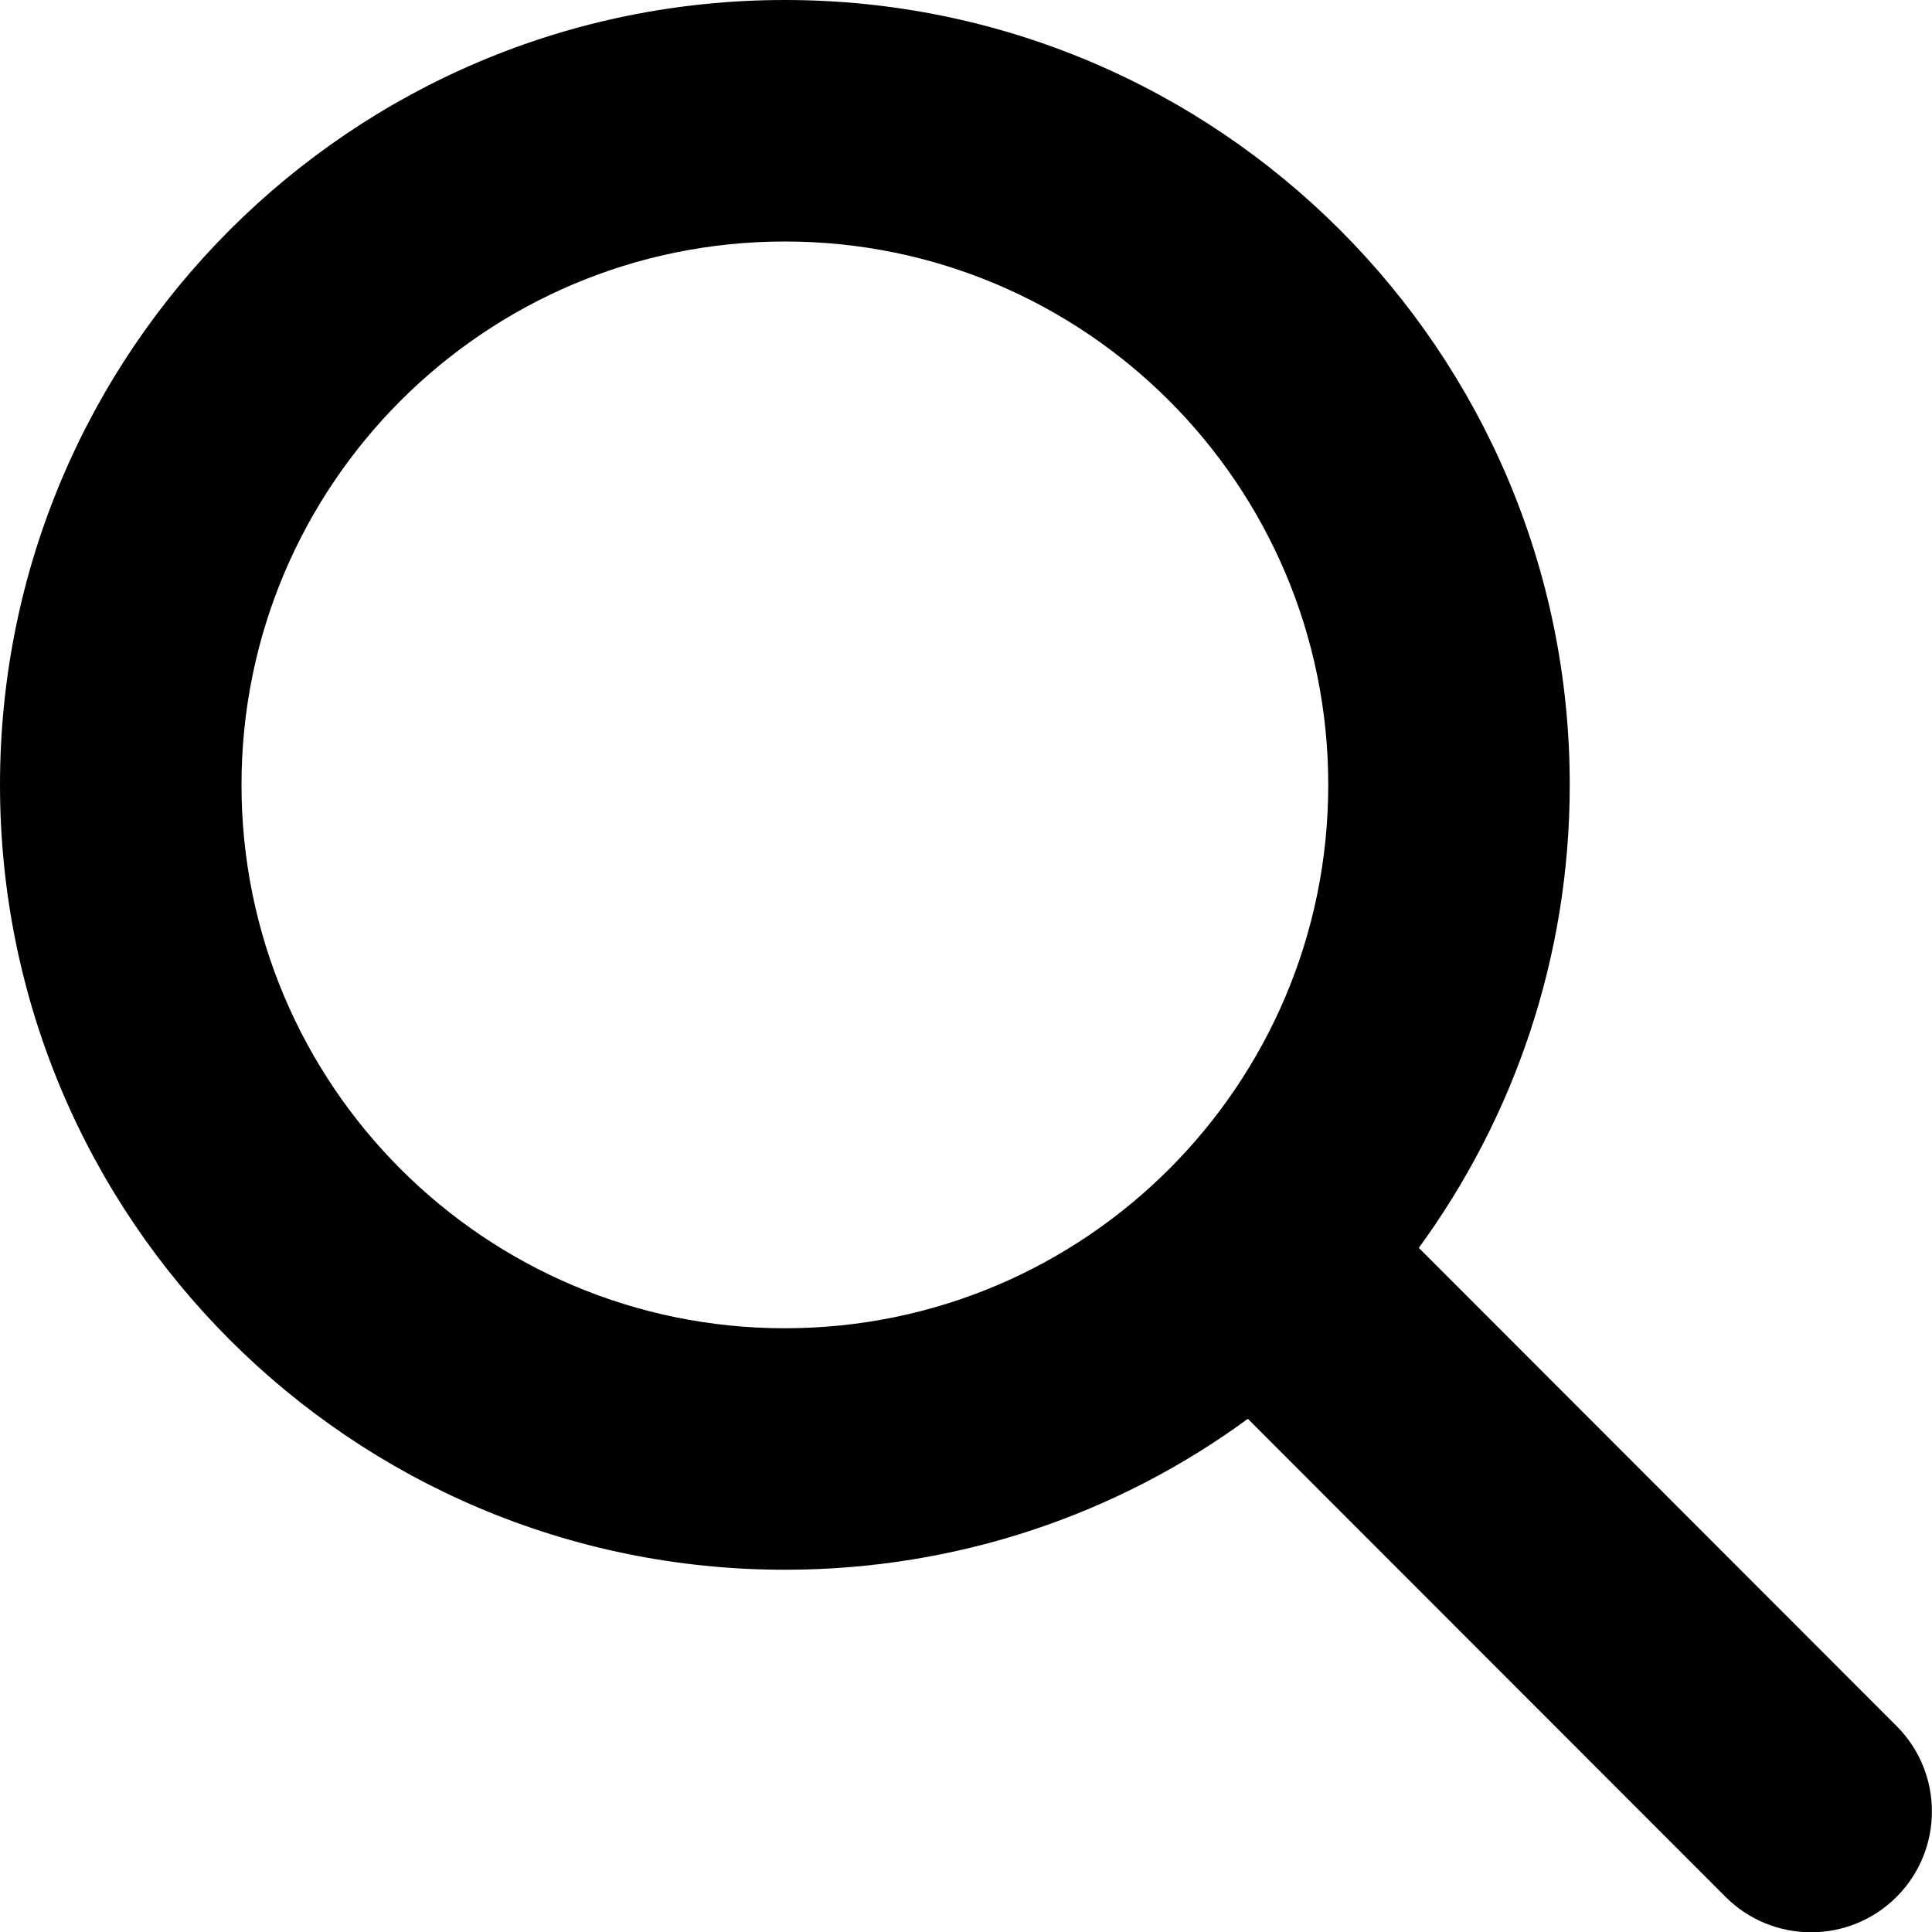
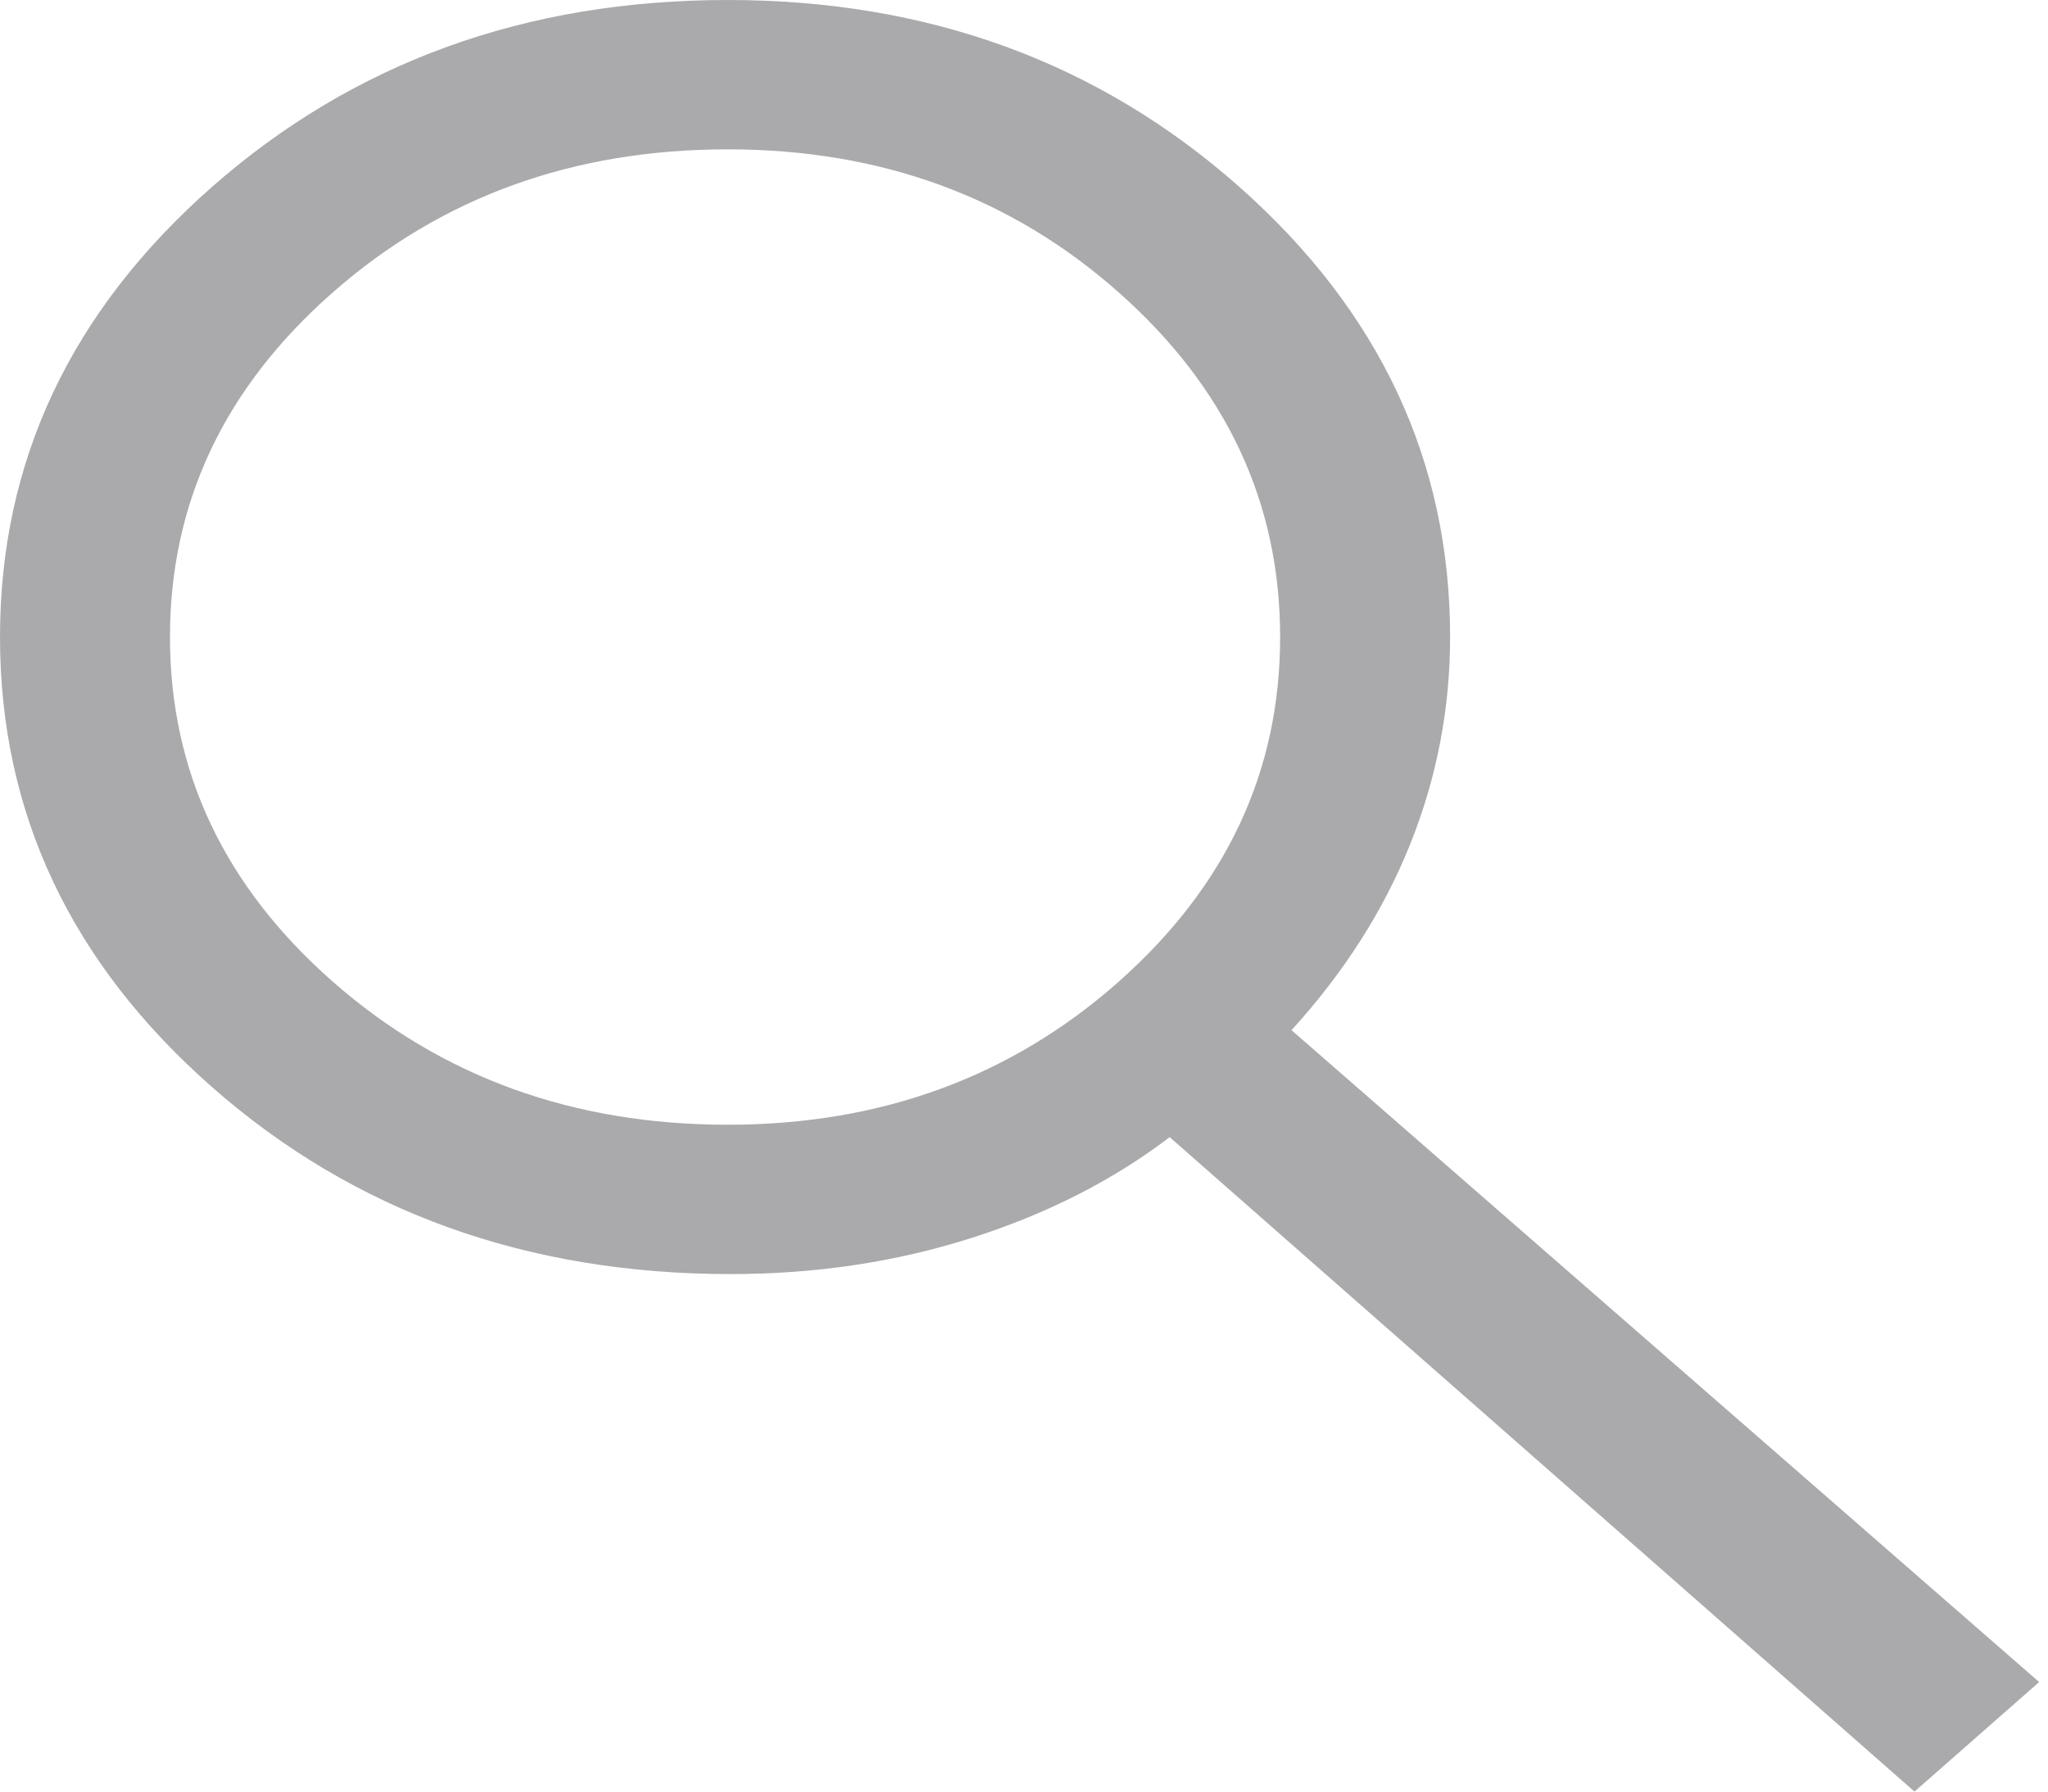
- <svg xmlns="http://www.w3.org/2000/svg" viewBox="0 0 512 512">
-   <path d="M416 208c0 45.9-14.9 88.3-40 122.7L502.6 457.4c12.5 12.5 12.5 32.8 0 45.3s-32.8 12.5-45.3 0L330.7 376c-34.4 25.2-76.8 40-122.7 40C93.1 416 0 322.9 0 208S93.1 0 208 0S416 93.1 416 208zM208 352a144 144 0 1 0 0-288 144 144 0 1 0 0 288z" />
+ <svg xmlns="http://www.w3.org/2000/svg" width="16" height="14" viewBox="0 0 16 14" fill="none">
+   <path opacity="0.5" d="M14.957 14L9.138 8.886C8.696 9.223 8.179 9.486 7.589 9.674C6.999 9.862 6.372 9.956 5.709 9.956C4.116 9.956 2.766 9.469 1.659 8.497C0.553 7.525 0 6.352 0 4.978C0 3.604 0.553 2.431 1.659 1.458C2.766 0.486 4.108 0 5.686 0C7.25 0 8.581 0.486 9.68 1.458C10.779 2.431 11.329 3.604 11.329 4.978C11.329 5.535 11.226 6.073 11.019 6.592C10.812 7.11 10.503 7.596 10.09 8.05L15.931 13.144L14.957 14ZM5.686 8.789C6.881 8.789 7.899 8.416 8.74 7.671C9.581 6.925 10.001 6.028 10.001 4.978C10.001 3.928 9.581 3.03 8.74 2.285C7.899 1.539 6.881 1.167 5.686 1.167C4.477 1.167 3.448 1.539 2.6 2.285C1.752 3.03 1.328 3.928 1.328 4.978C1.328 6.028 1.752 6.925 2.6 7.671C3.448 8.416 4.477 8.789 5.686 8.789V8.789Z" fill="#55565B" />
</svg>
